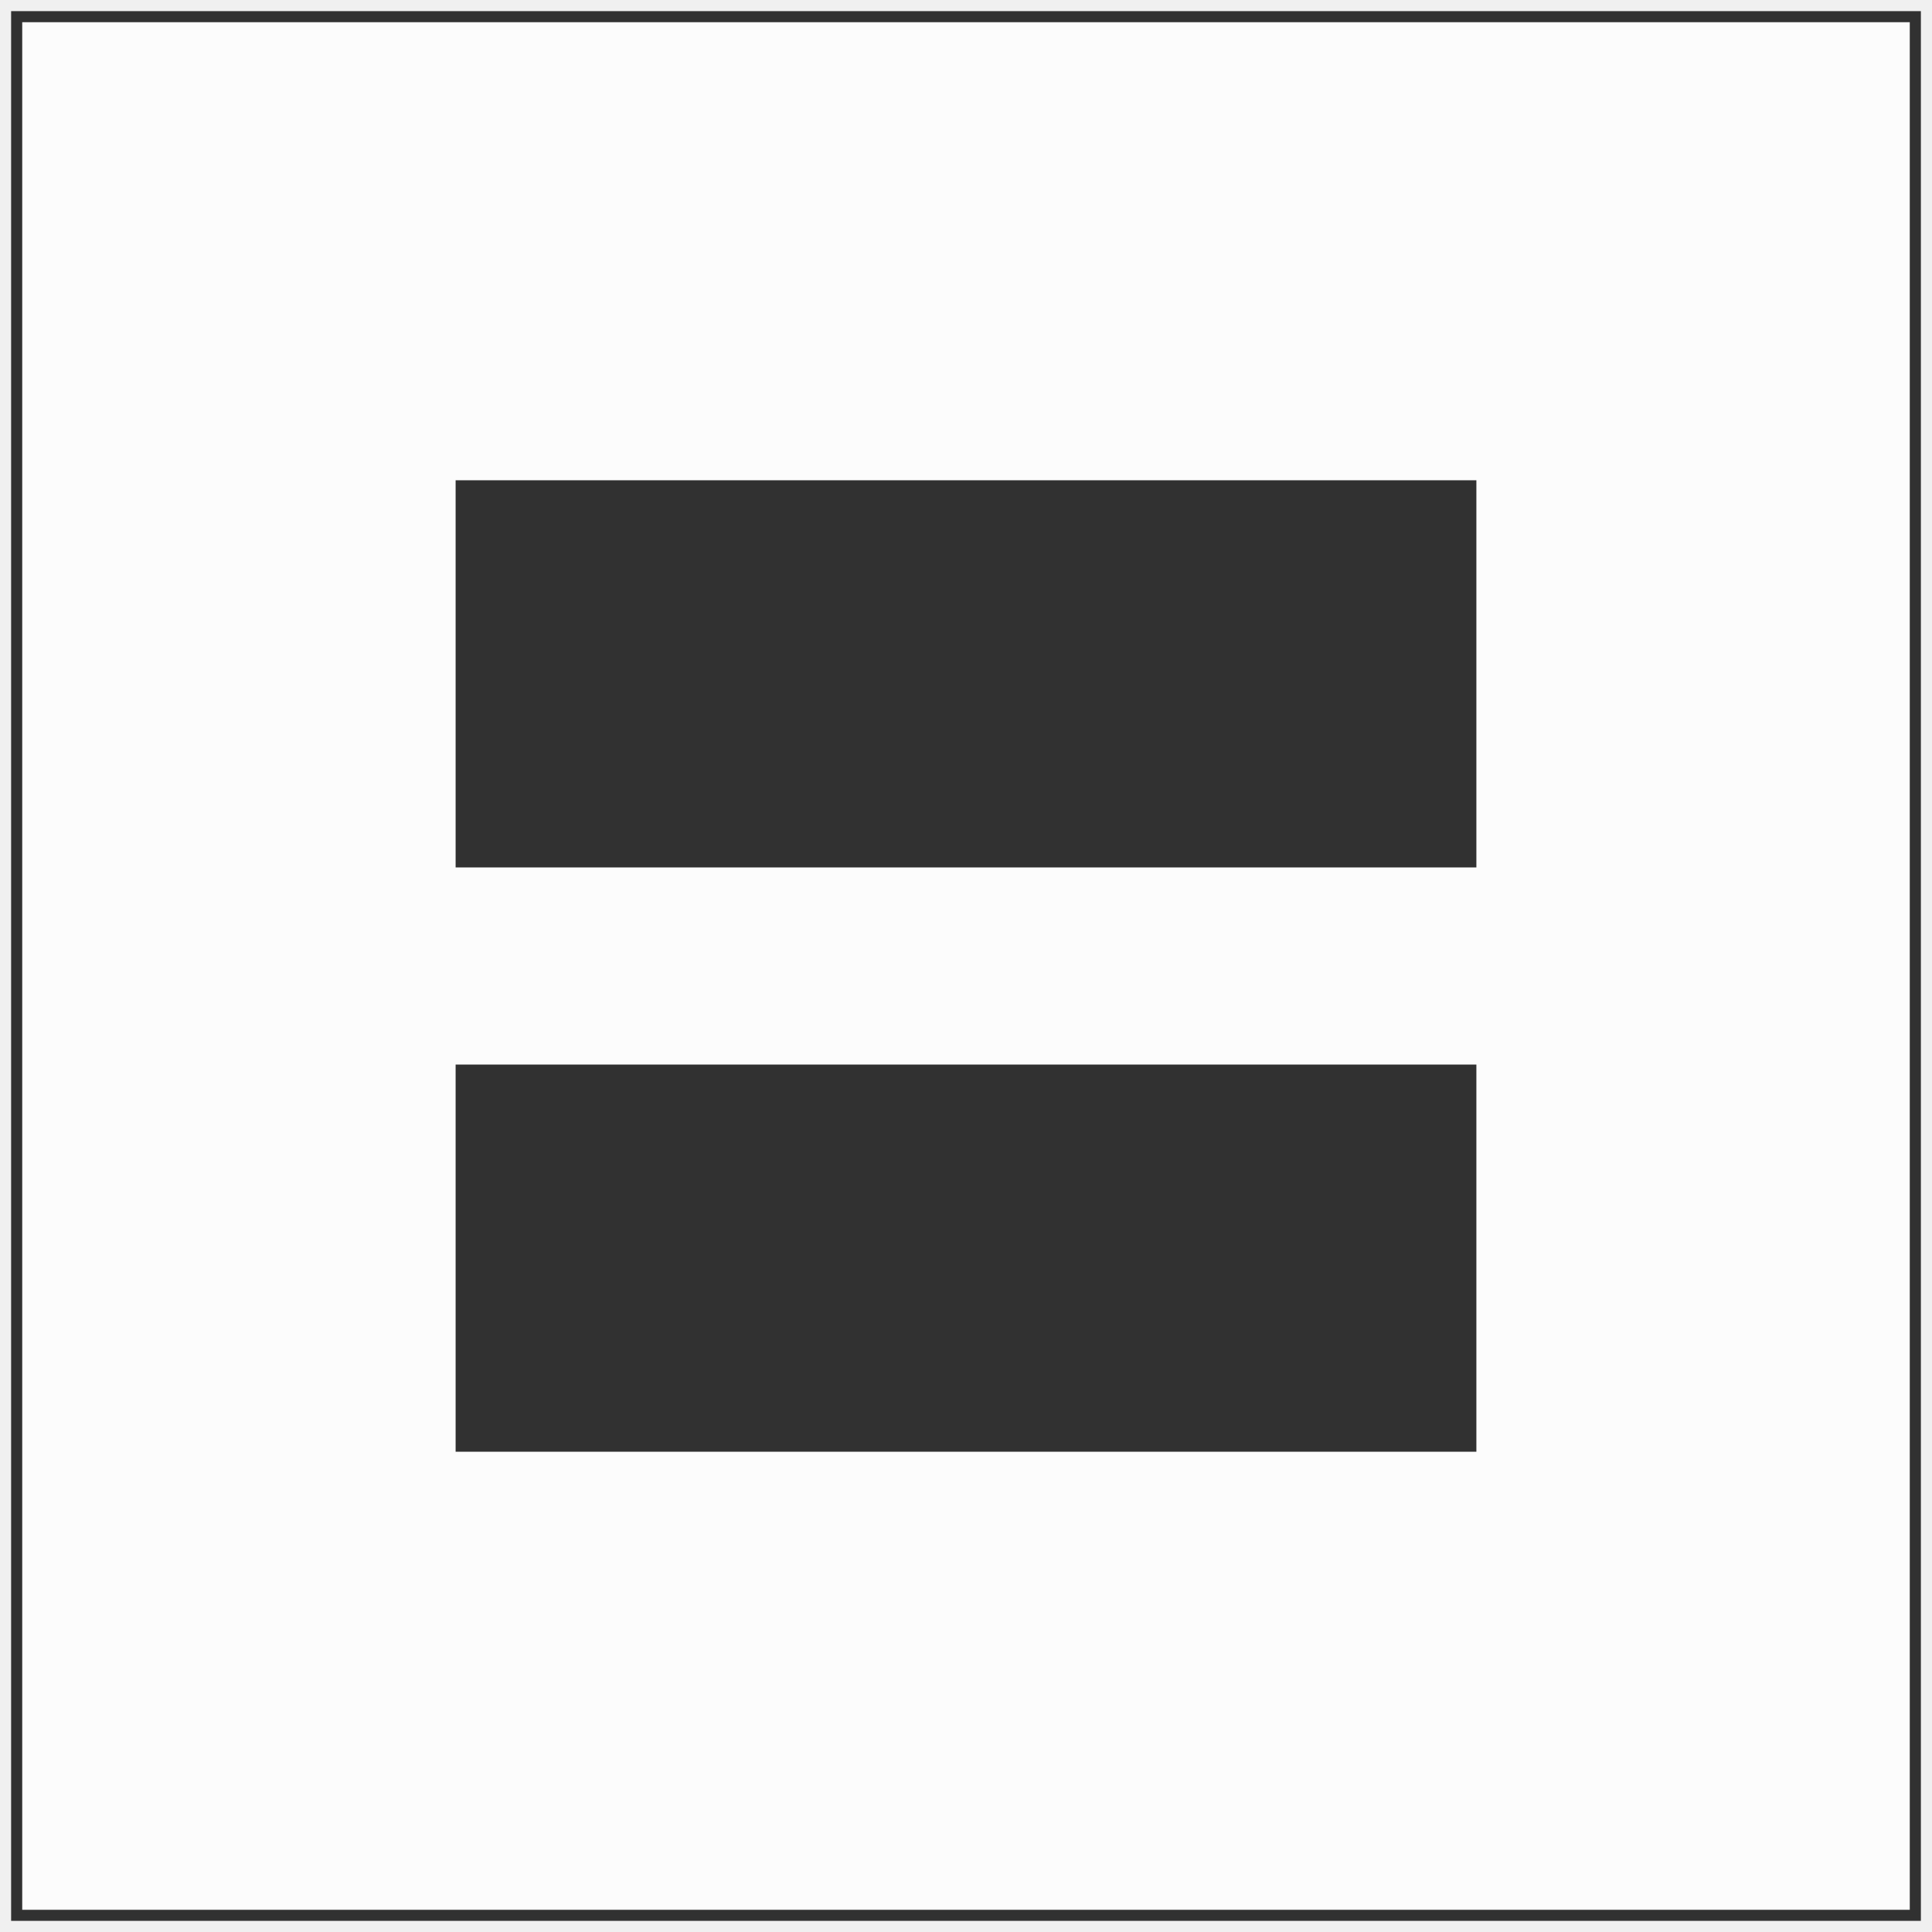
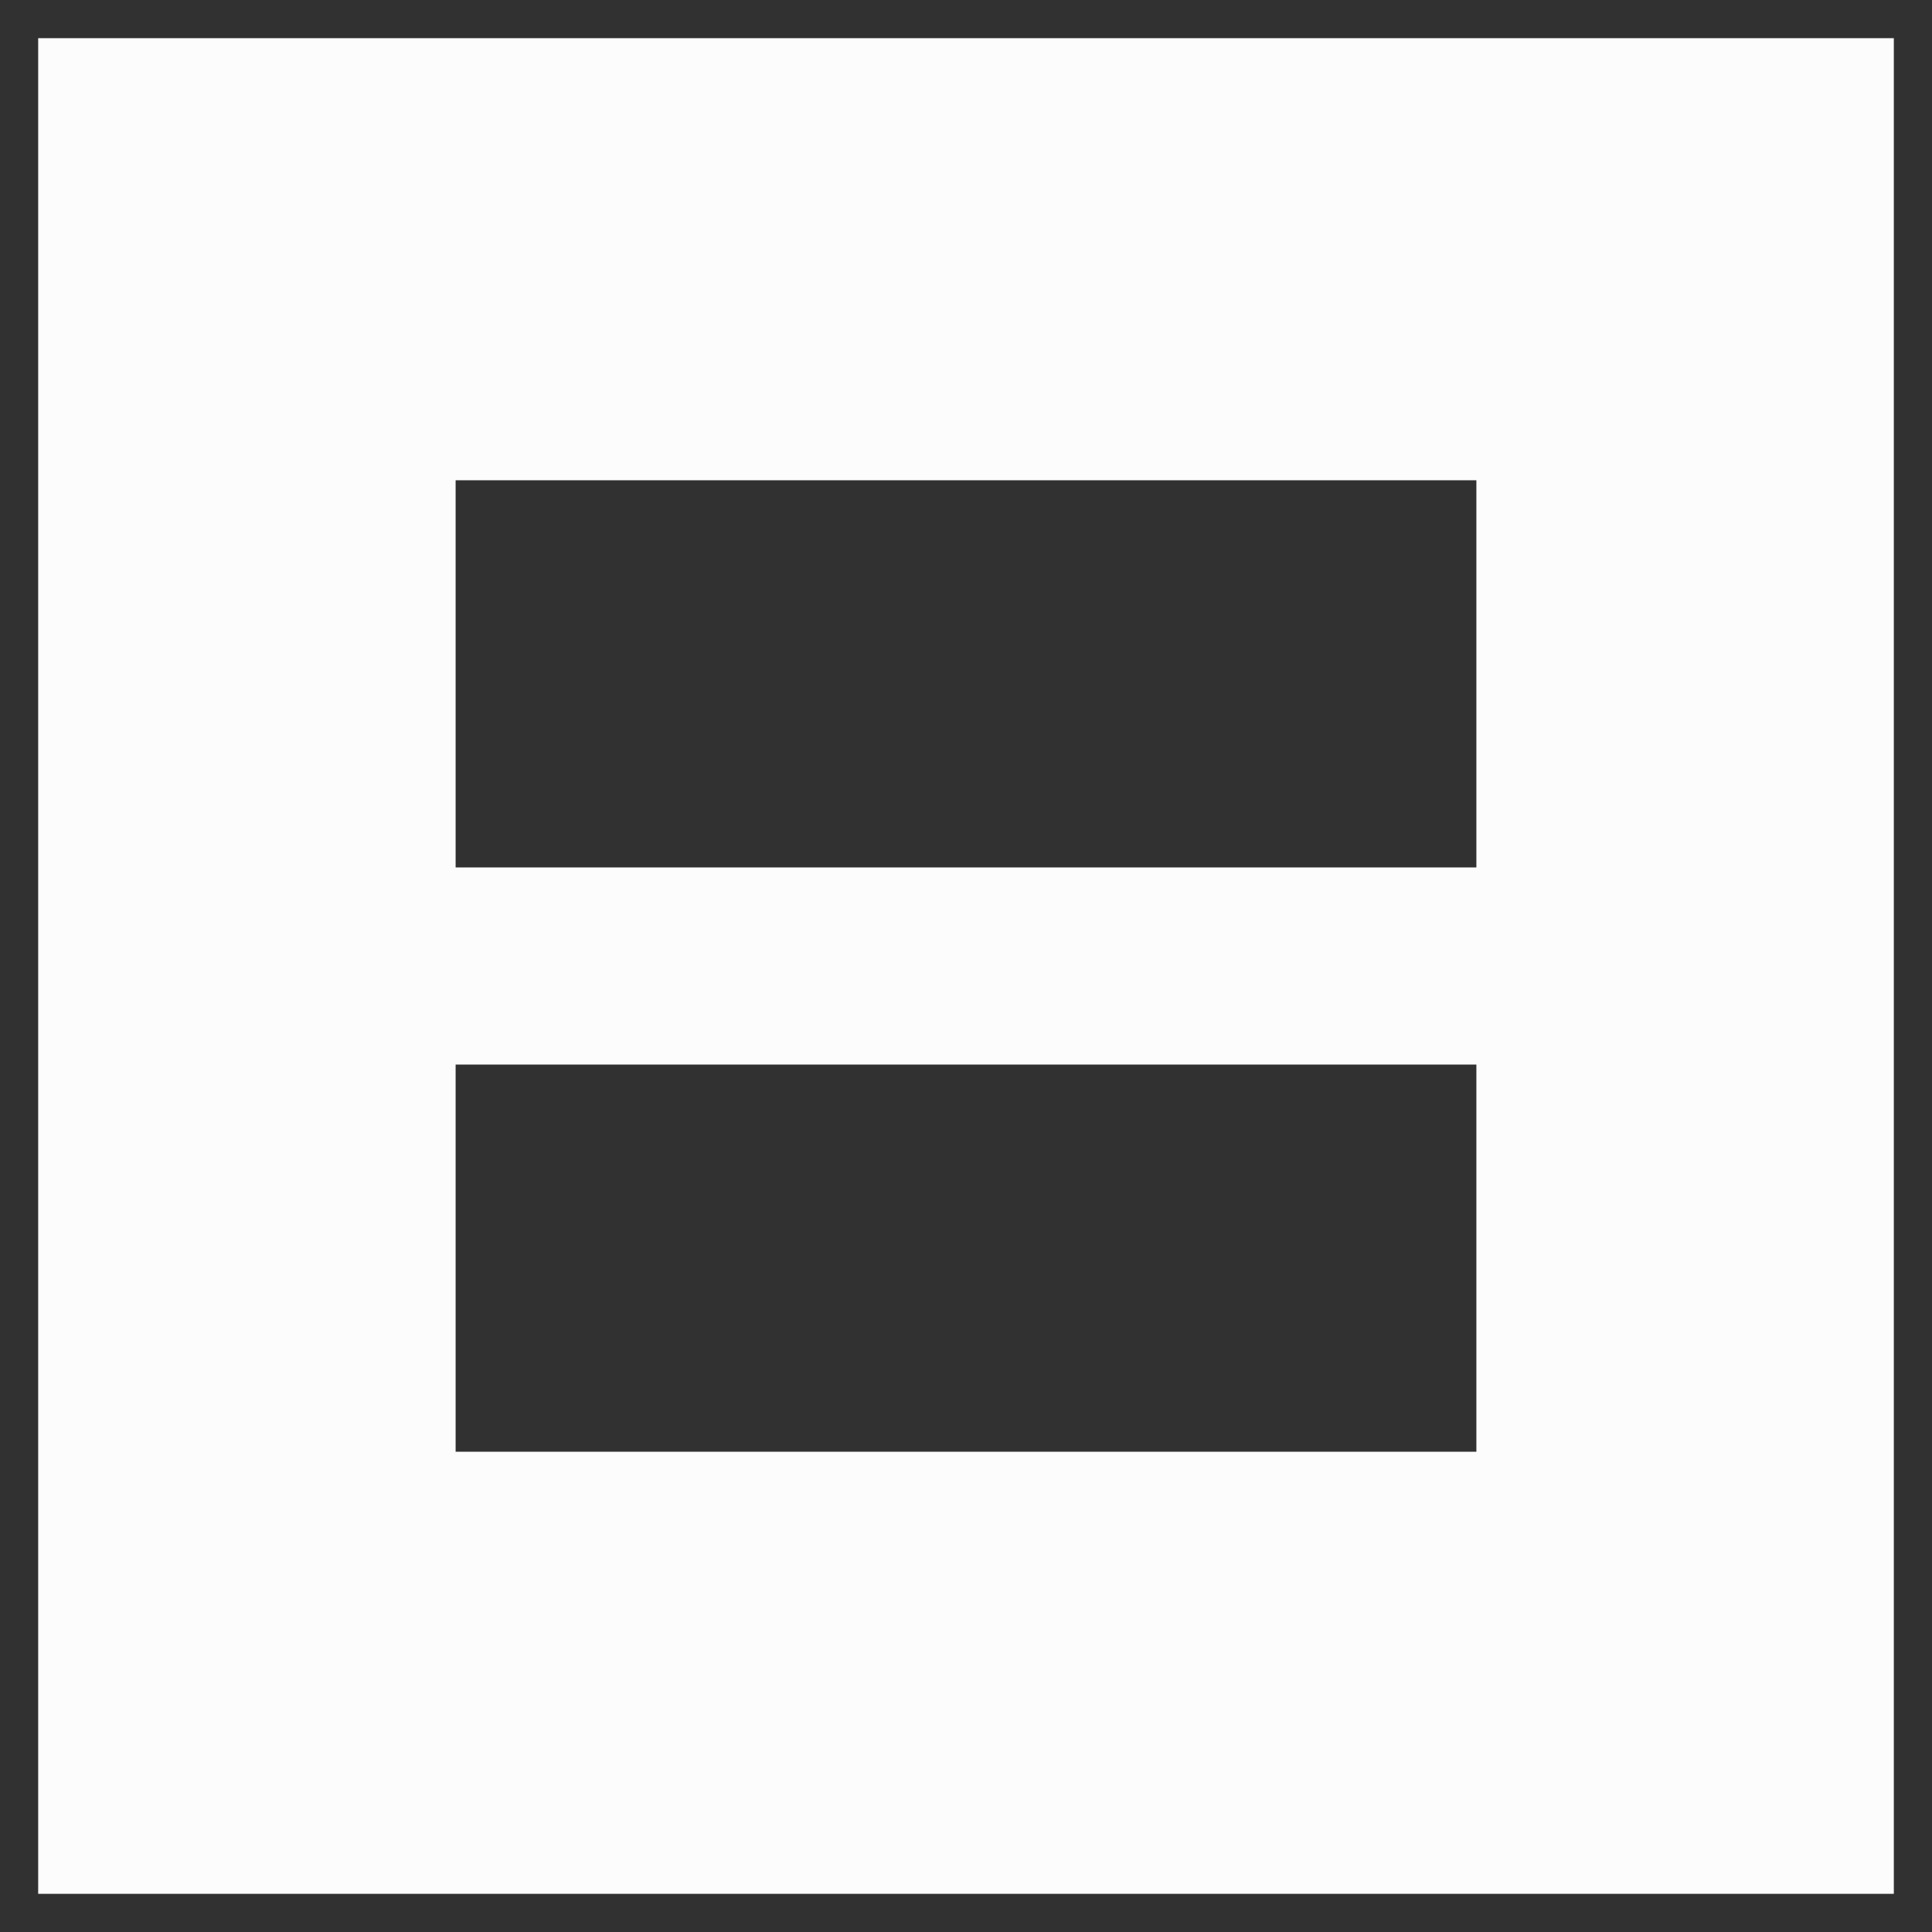
<svg xmlns="http://www.w3.org/2000/svg" version="1.1" id="svg2" width="512" height="512" viewBox="0 0 512 512">
  <defs id="defs6">
    <clipPath clipPathUnits="userSpaceOnUse" id="clipPath10833">
      <rect style="opacity:1;fill:#ffffff;fill-opacity:1;stroke:#343434;stroke-width:5.055" id="rect10835" width="506.945" height="506.945" x="2.528" y="2.528" />
    </clipPath>
    <clipPath clipPathUnits="userSpaceOnUse" id="clipPath10837">
      <rect style="opacity:1;fill:#ffffff;fill-opacity:1;stroke:#343434;stroke-width:5.055" id="rect10839" width="506.945" height="506.945" x="2.528" y="2.528" />
    </clipPath>
    <clipPath clipPathUnits="userSpaceOnUse" id="clipPath10841">
      <rect style="opacity:1;fill:#ffffff;fill-opacity:1;stroke:#343434;stroke-width:5.055" id="rect10843" width="506.945" height="506.945" x="2.528" y="2.528" />
    </clipPath>
    <clipPath clipPathUnits="userSpaceOnUse" id="clipPath10845">
      <rect style="opacity:1;fill:#ffffff;fill-opacity:1;stroke:#343434;stroke-width:5.055" id="rect10847" width="506.945" height="506.945" x="2.528" y="2.528" />
    </clipPath>
    <clipPath clipPathUnits="userSpaceOnUse" id="clipPath10849">
      <rect style="opacity:1;fill:#ffffff;fill-opacity:1;stroke:#343434;stroke-width:5.055" id="rect10851" width="506.945" height="506.945" x="2.528" y="2.528" />
    </clipPath>
    <clipPath clipPathUnits="userSpaceOnUse" id="clipPath10853">
      <rect style="opacity:1;fill:#ffffff;fill-opacity:1;stroke:#343434;stroke-width:5.055" id="rect10855" width="506.945" height="506.945" x="2.528" y="2.528" />
    </clipPath>
    <clipPath clipPathUnits="userSpaceOnUse" id="clipPath10857">
      <rect style="opacity:1;fill:#ffffff;fill-opacity:1;stroke:#343434;stroke-width:5.055" id="rect10859" width="506.945" height="506.945" x="2.528" y="2.528" />
    </clipPath>
    <clipPath clipPathUnits="userSpaceOnUse" id="clipPath10853-5">
      <rect style="opacity:1;fill:#ffffff;fill-opacity:1;stroke:#343434;stroke-width:5.055" id="rect10855-0" width="506.945" height="506.945" x="2.528" y="2.528" />
    </clipPath>
    <clipPath clipPathUnits="userSpaceOnUse" id="clipPath13980">
      <rect style="fill:#555753;fill-opacity:1;stroke:#343434;stroke-width:5.89" id="rect13982" width="506.11" height="506.11" x="2.945" y="2.945" />
    </clipPath>
    <clipPath clipPathUnits="userSpaceOnUse" id="clipPath13984">
      <rect style="fill:#555753;fill-opacity:1;stroke:#343434;stroke-width:5.89" id="rect13986" width="506.11" height="506.11" x="2.945" y="2.945" />
    </clipPath>
    <clipPath clipPathUnits="userSpaceOnUse" id="clipPath13988">
      <rect style="fill:#555753;fill-opacity:1;stroke:#343434;stroke-width:5.89" id="rect13990" width="506.11" height="506.11" x="2.945" y="2.945" />
    </clipPath>
    <clipPath clipPathUnits="userSpaceOnUse" id="clipPath13992">
      <rect style="fill:#555753;fill-opacity:1;stroke:#343434;stroke-width:5.89" id="rect13994" width="506.11" height="506.11" x="2.945" y="2.945" />
    </clipPath>
    <clipPath clipPathUnits="userSpaceOnUse" id="clipPath13996">
      <rect style="fill:#555753;fill-opacity:1;stroke:#343434;stroke-width:5.89" id="rect13998" width="506.11" height="506.11" x="2.945" y="2.945" />
    </clipPath>
    <clipPath clipPathUnits="userSpaceOnUse" id="clipPath13992-1">
      <rect style="fill:#555753;fill-opacity:1;stroke:#343434;stroke-width:5.89" id="rect13994-5" width="506.11" height="506.11" x="2.945" y="2.945" />
    </clipPath>
  </defs>
  <g id="g8">
-     <rect style="opacity:1;fill:#fcfcfc;fill-opacity:1;stroke:#313131;stroke-width:5.89;stroke-opacity:1" id="rect11043" width="506.11" height="506.11" x="2.945" y="2.945" clip-path="url(#clipPath13996)" />
+     <rect style="opacity:1;fill:#fcfcfc;fill-opacity:1;stroke:#313131;stroke-width:20;stroke-miterlimit:4;stroke-dasharray:none;stroke-opacity:1" id="rect11043" width="506.11" height="506.11" x="2.945" y="2.945" clip-path="url(#clipPath13996)" transform="matrix(1.011638,0,0,1.011638,-2.979219,-2.979243)" />
    <g id="g16926" transform="translate(12.83449,29.22499)" style="fill:#313131;fill-opacity:1">
      <rect style="fill:#313131;fill-opacity:1;stroke:none;stroke-width:8.365;stroke-miterlimit:4;stroke-dasharray:none" id="rect12817" width="468.33" height="179.216" x="-214.539" y="38.196" clip-path="url(#clipPath13992)" transform="matrix(1.078398,0,0,0.5725077,104.7339,76.18314)" />
      <rect style="fill:#313131;fill-opacity:1;stroke:none;stroke-width:8.365;stroke-miterlimit:4;stroke-dasharray:none" id="rect12817-9" width="468.33" height="179.216" x="-214.539" y="38.196" clip-path="url(#clipPath13992-1)" transform="matrix(1.078398,0,0,0.5725077,104.7339,231.0286)" />
    </g>
  </g>
</svg>
